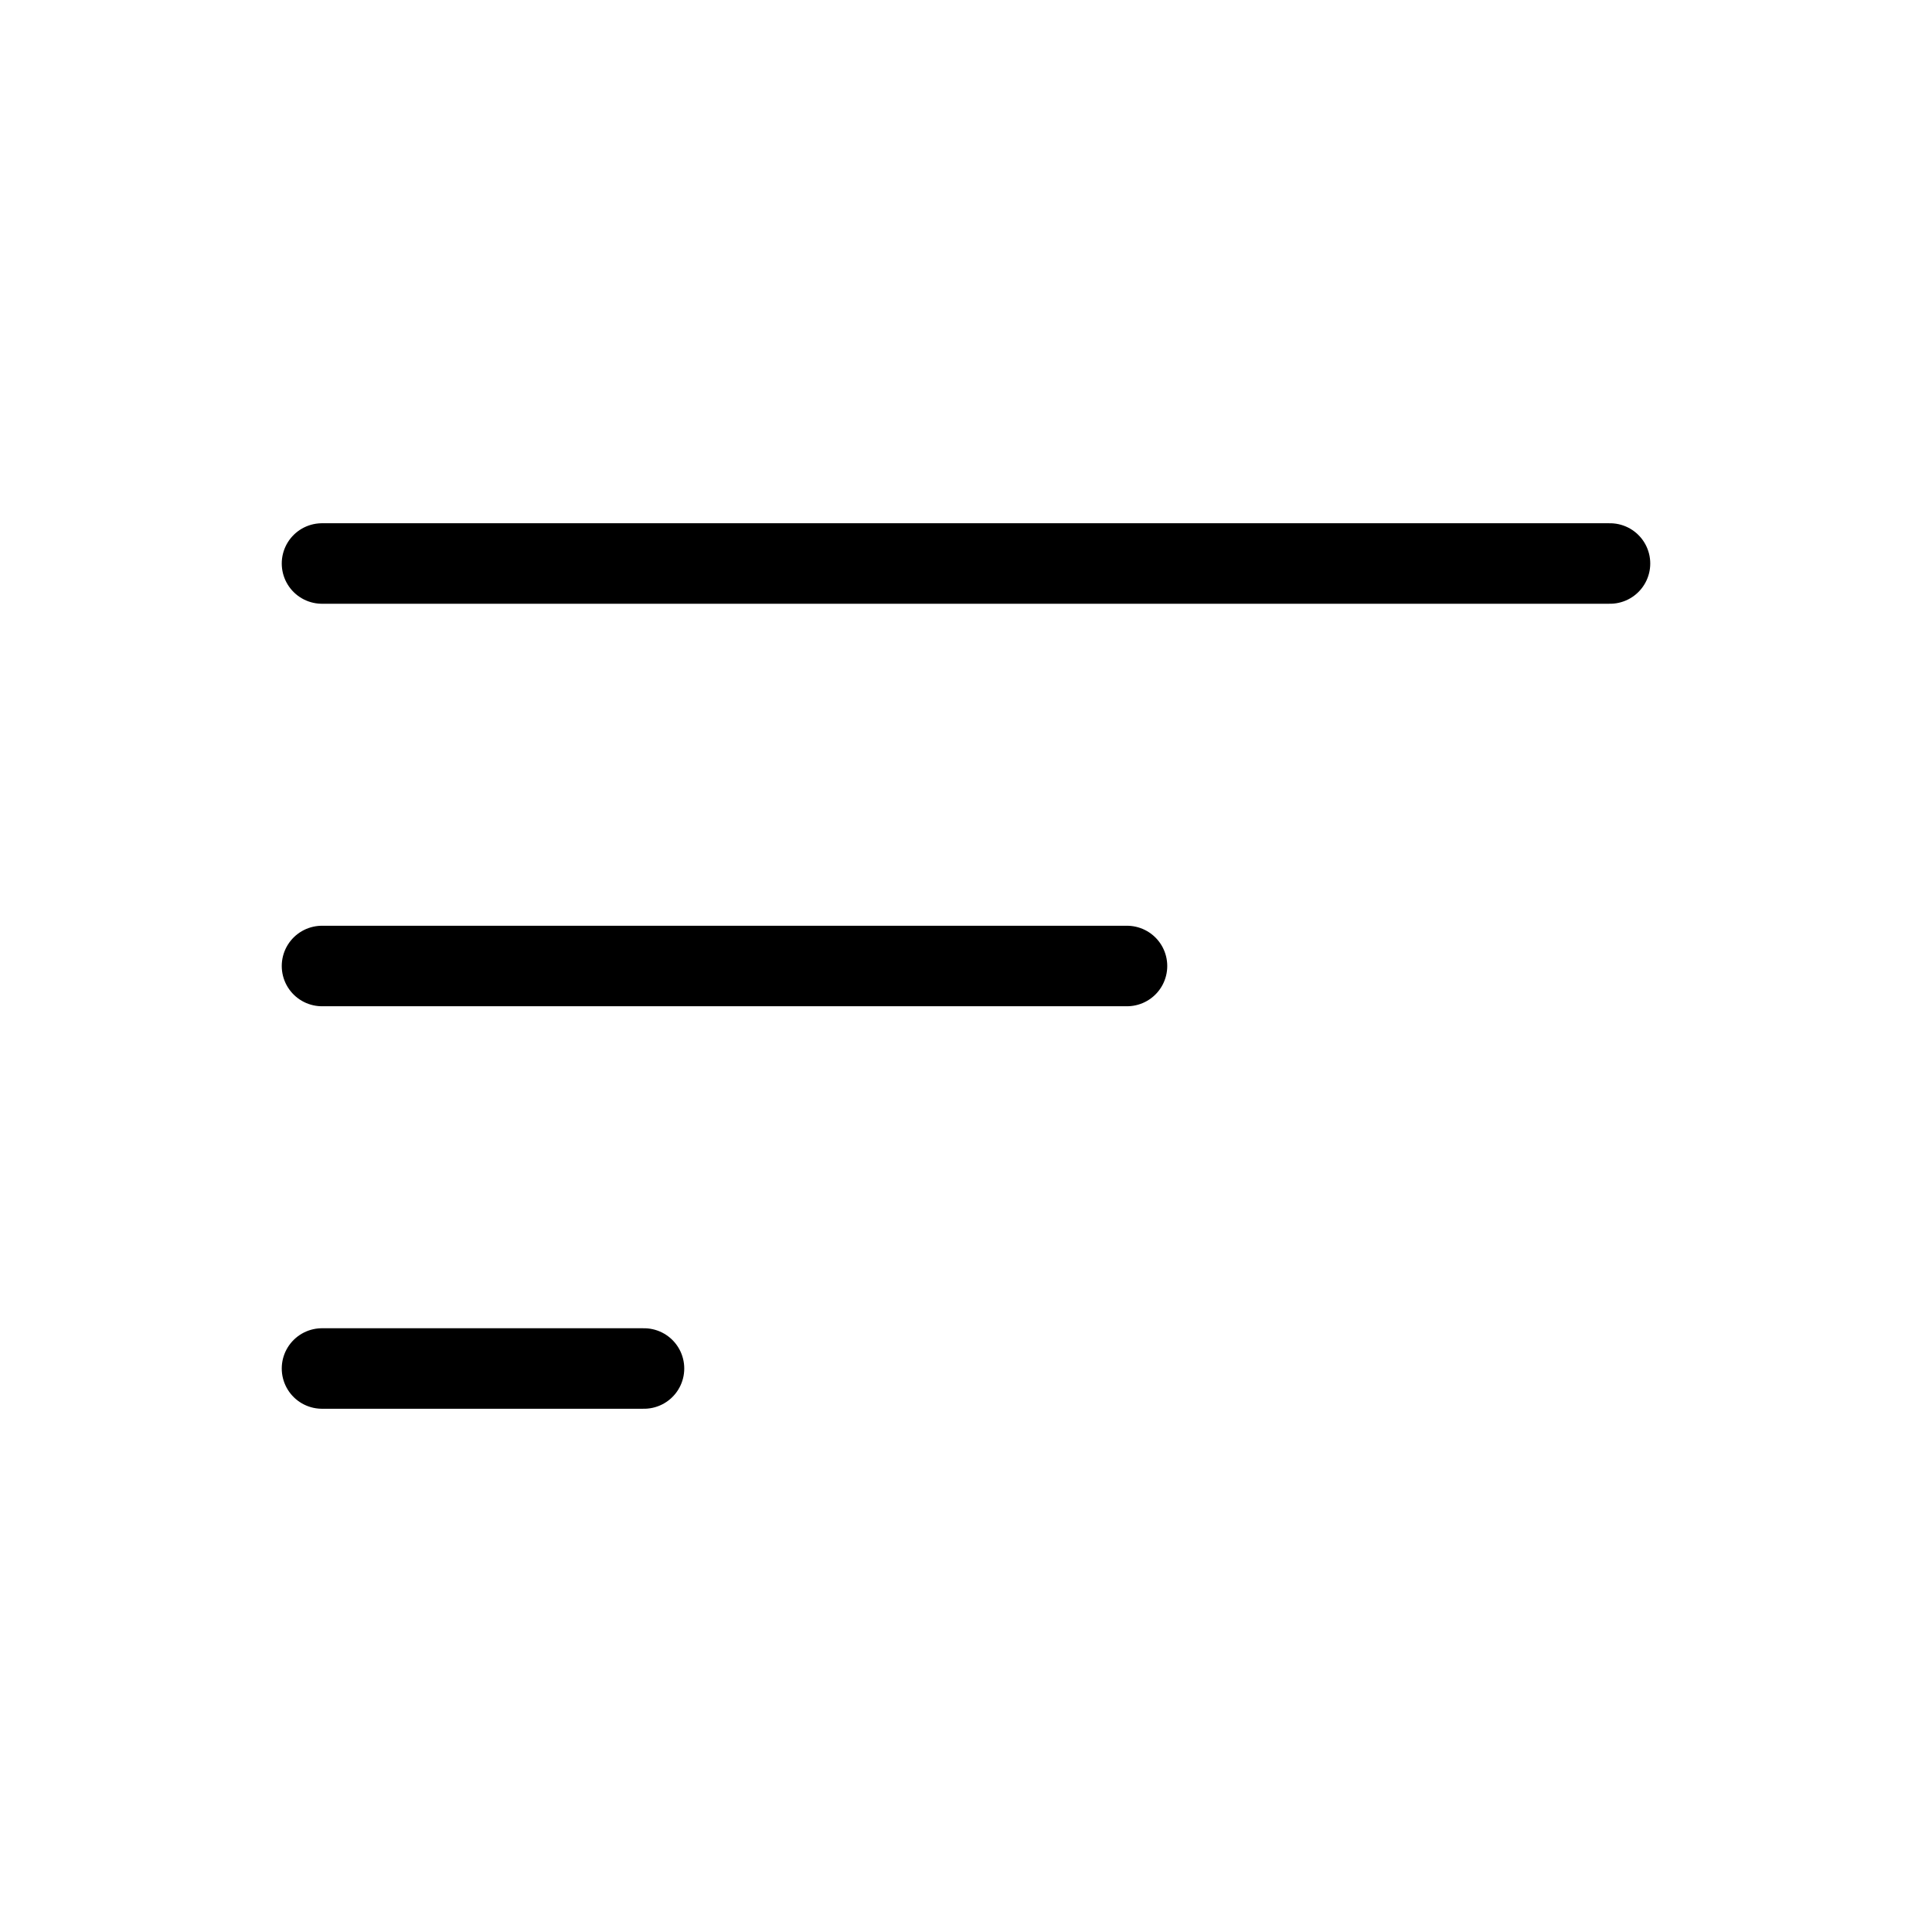
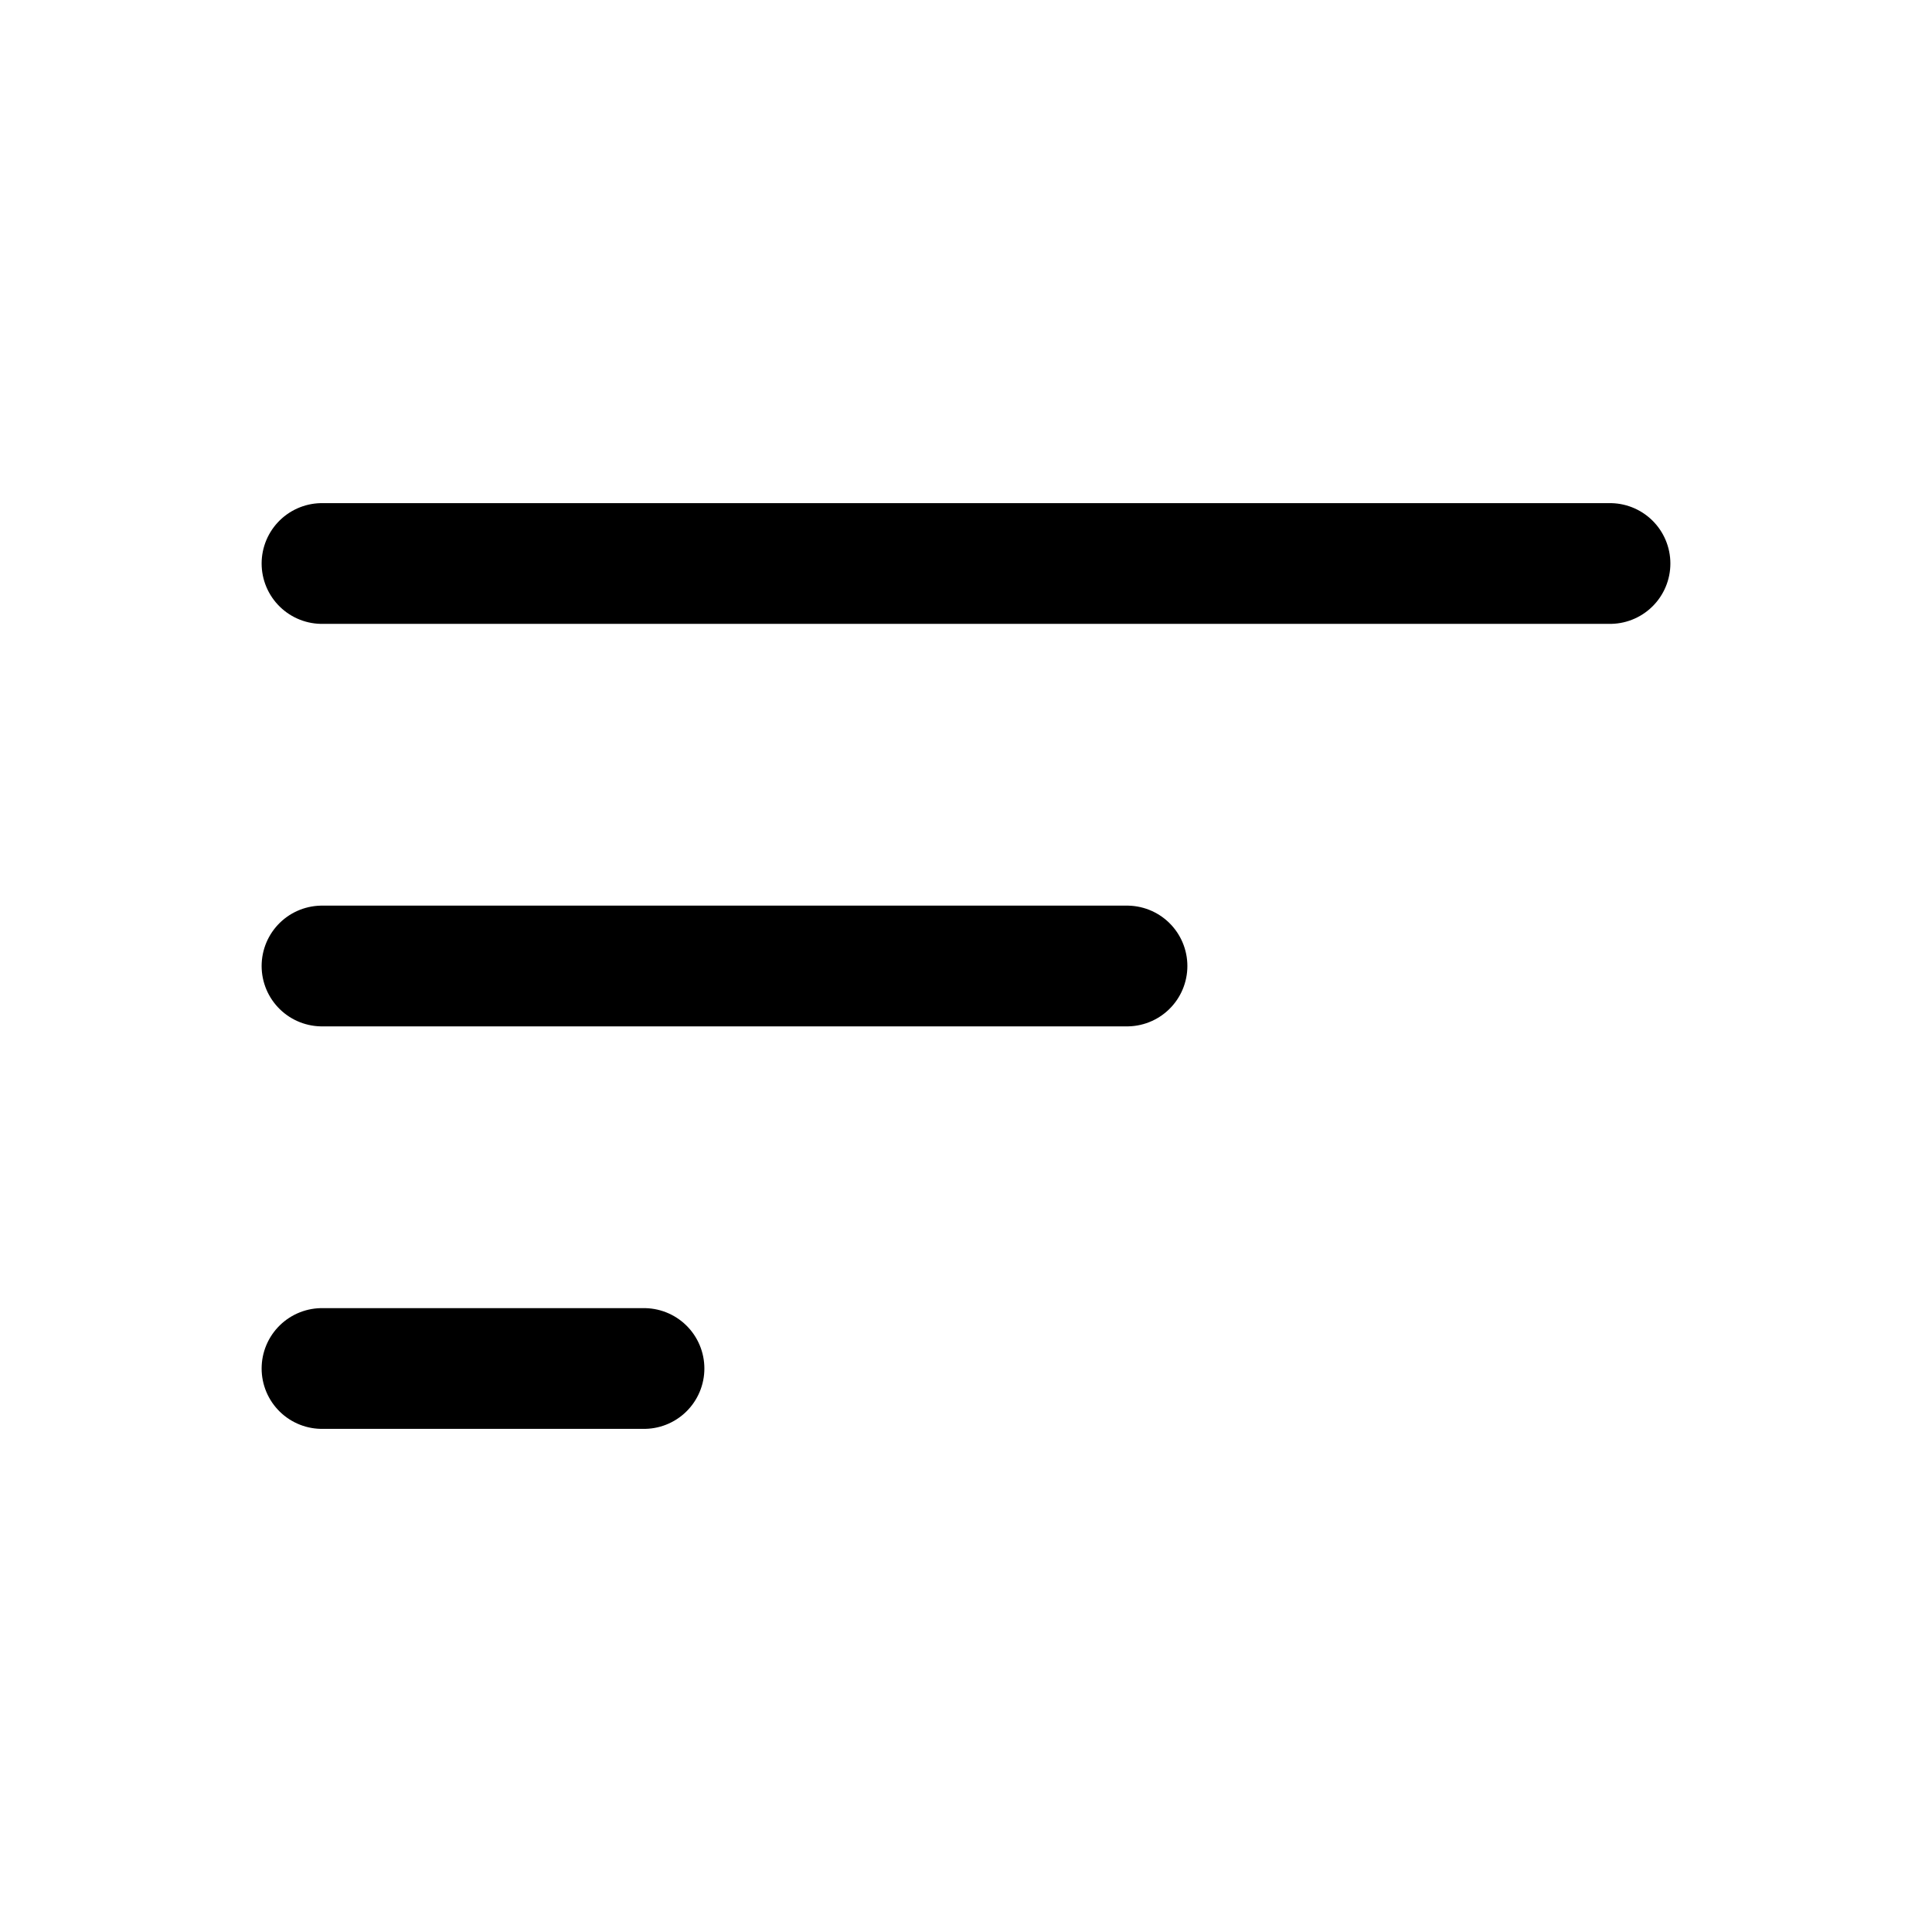
<svg xmlns="http://www.w3.org/2000/svg" width="24" height="24" viewBox="0 0 24 24" fill="none">
-   <path d="M4 7H20" stroke="currentColor" stroke-linecap="round" />
-   <path d="M4 12H14" stroke="currentColor" stroke-linecap="round" />
-   <path d="M4 17H8" stroke="currentColor" stroke-linecap="round" />
+   <path d="M4 7H20" stroke="currentColor" stroke-width="1.5" stroke-linecap="round" />
+   <path d="M4 12H14" stroke="currentColor" stroke-width="1.5" stroke-linecap="round" />
+   <path d="M4 17H8" stroke="currentColor" stroke-width="1.5" stroke-linecap="round" />
</svg>
